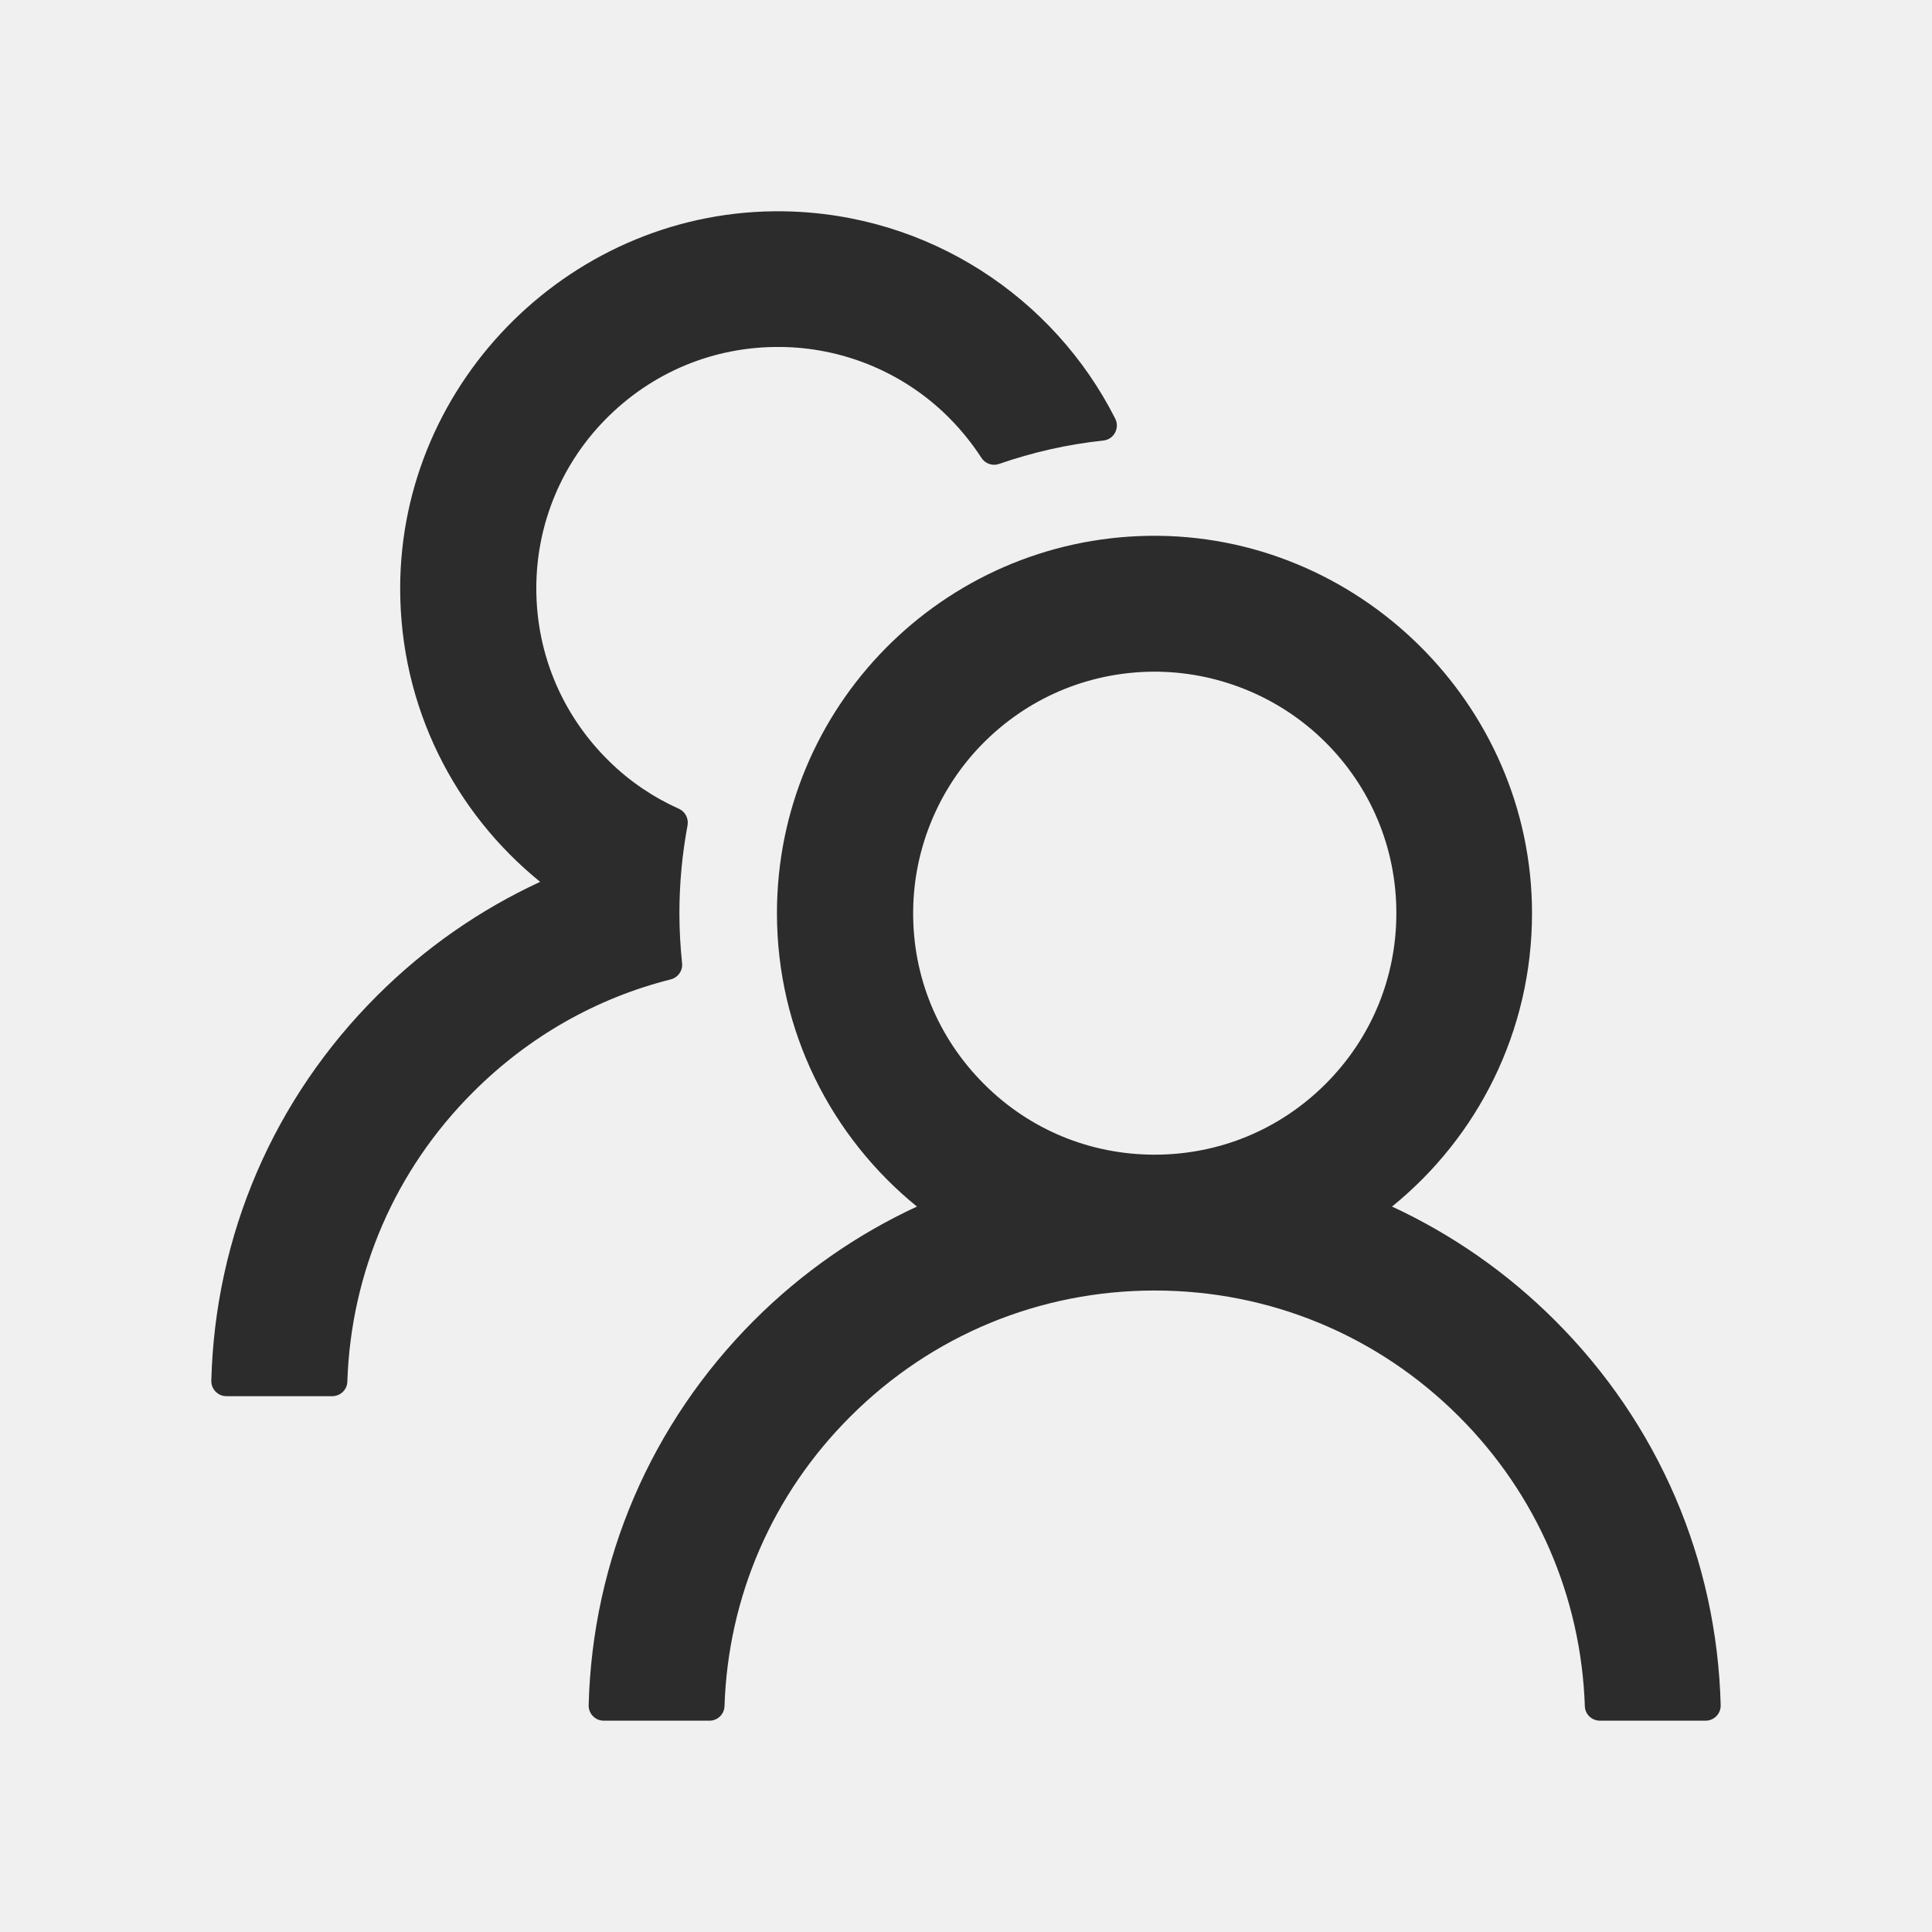
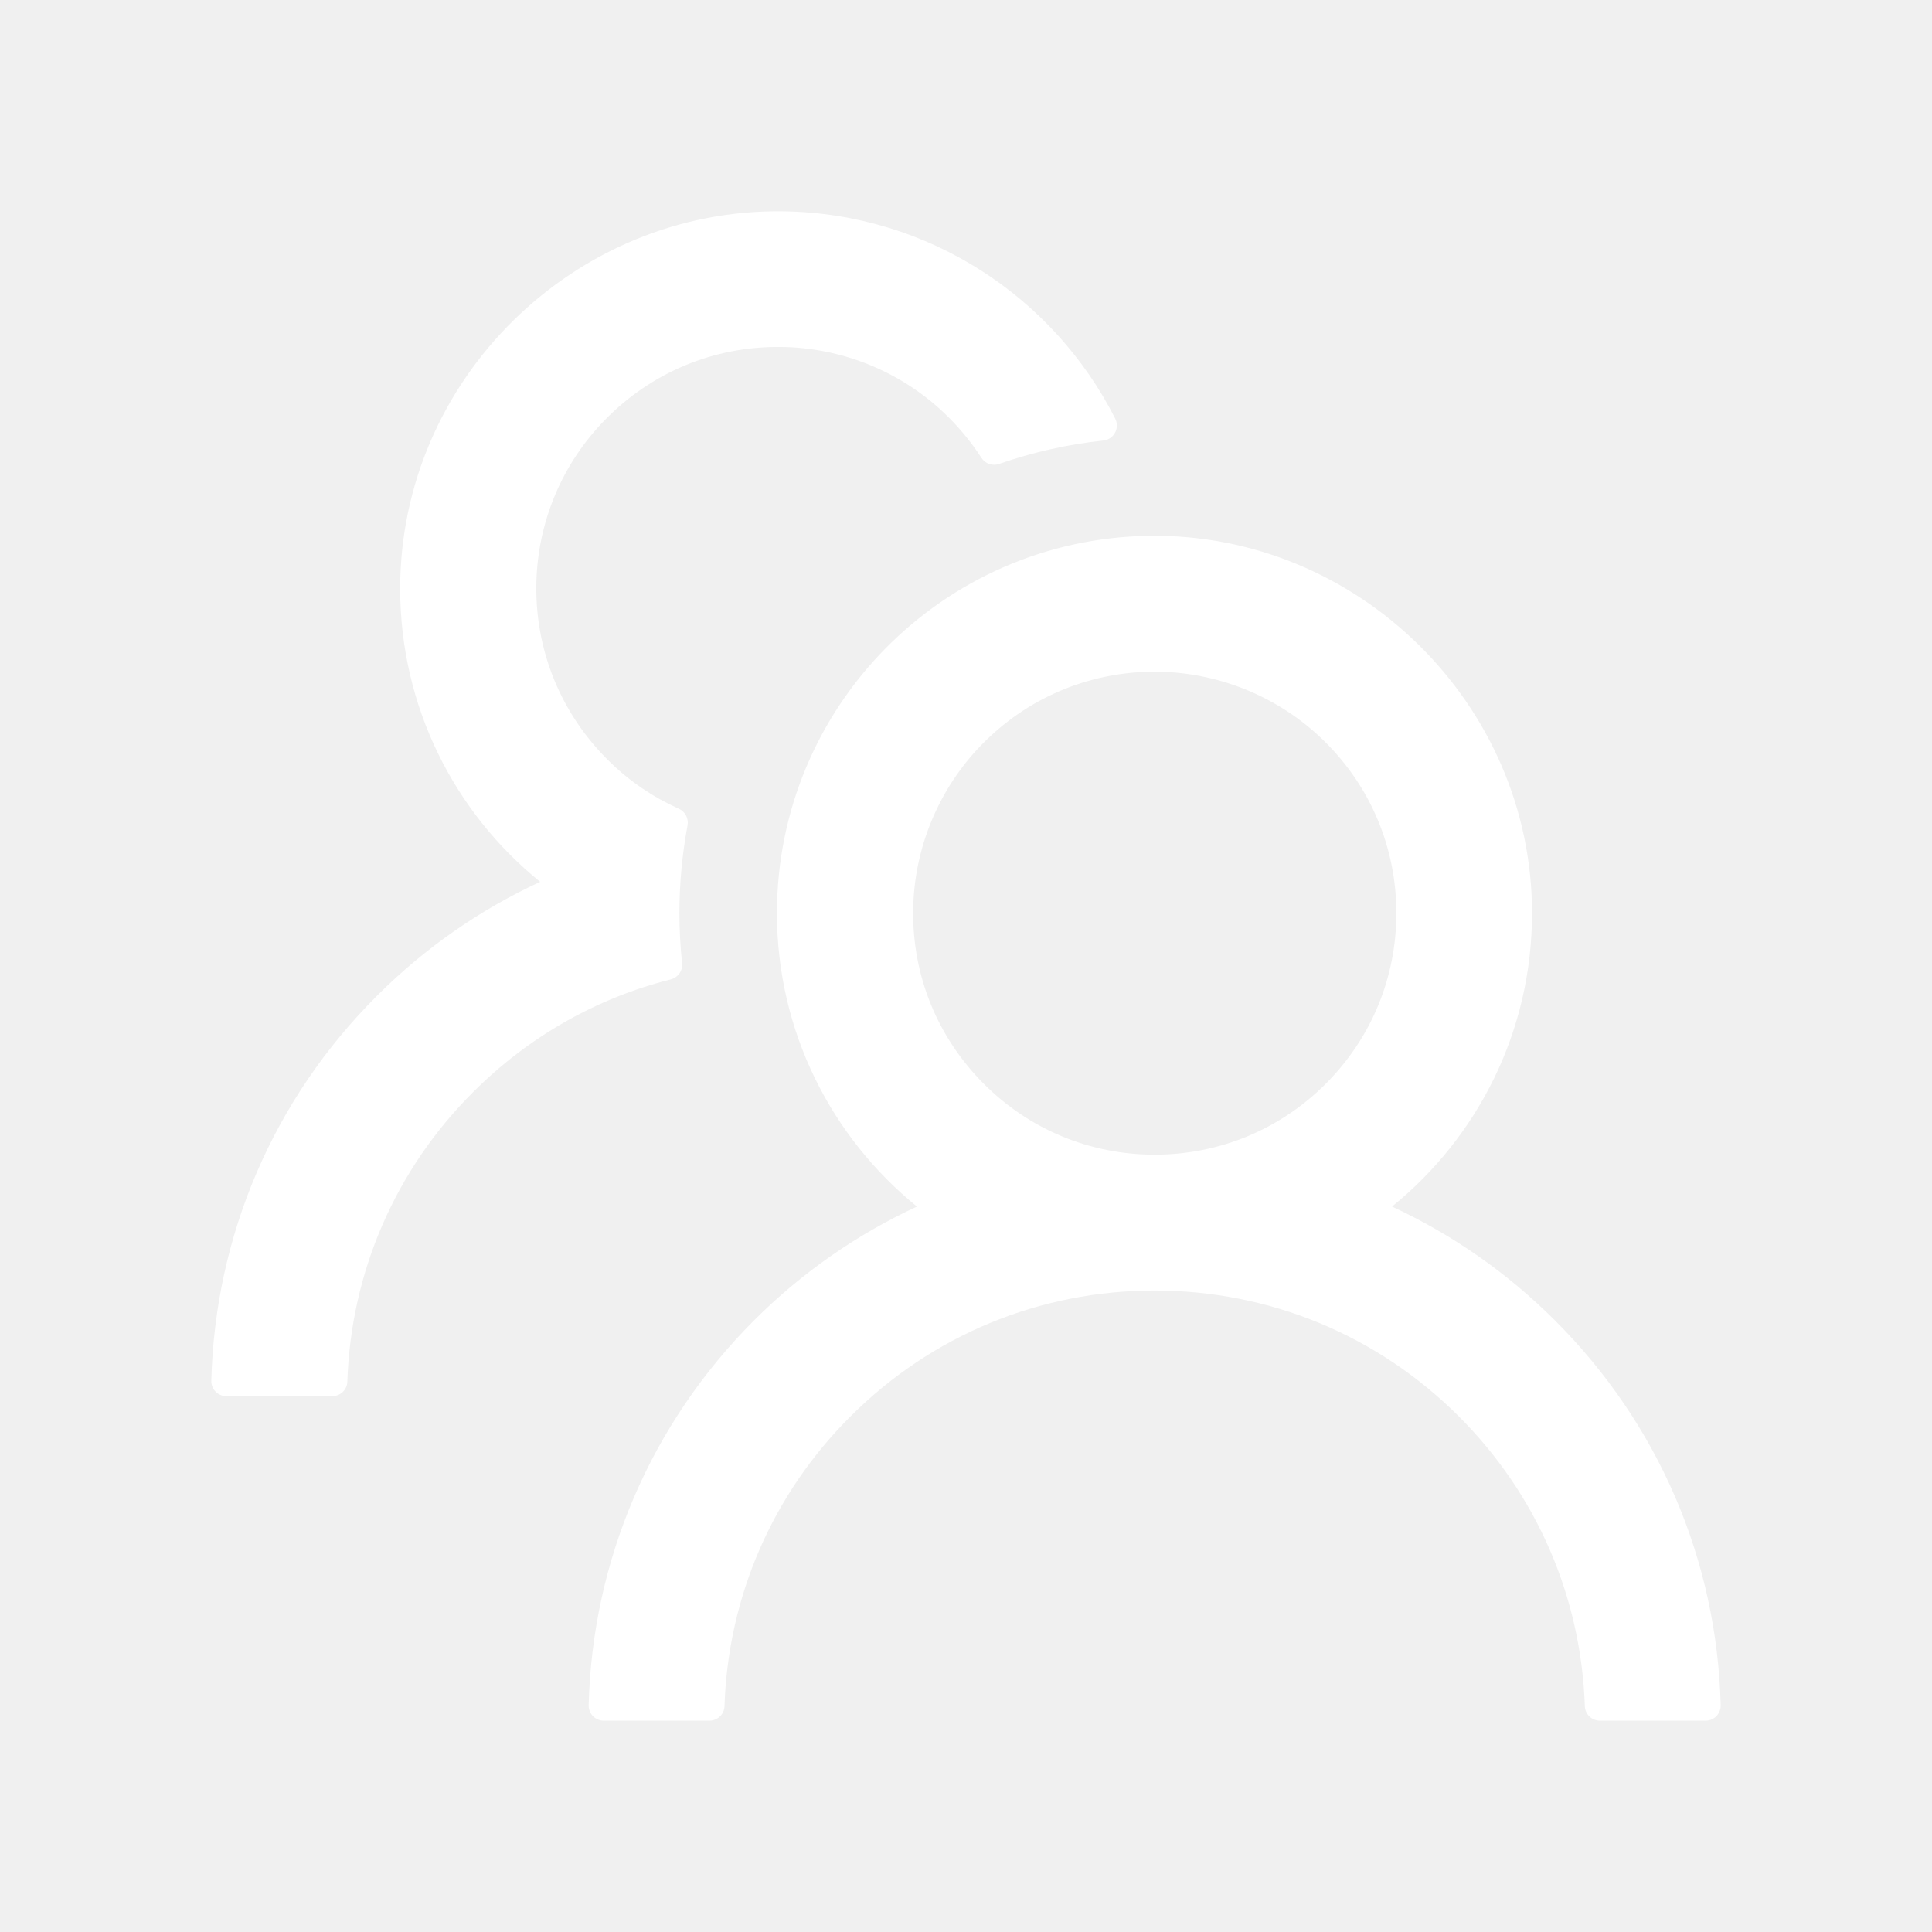
- <svg xmlns="http://www.w3.org/2000/svg" t="1722265859973" class="icon" viewBox="0 0 1024 1024" version="1.1" p-id="14381" width="200" height="200">
-   <path d="M824.2 699.9c-25.4-25.4-54.7-45.7-86.4-60.4C783.1 602.8 812 546.8 812 484c0-110.8-92.4-201.7-203.2-200-109.1 1.7-197 90.6-197 200 0 62.8 29 118.8 74.2 155.5-31.7 14.7-60.9 34.9-86.4 60.4C345 754.6 314 826.8 312 903.8c-0.1 4.5 3.5 8.2 8 8.2h56c4.3 0 7.9-3.4 8-7.7 1.9-58 25.4-112.3 66.7-153.5C493.8 707.7 551.1 684 612 684c60.9 0 118.2 23.7 161.3 66.8C814.5 792 838 846.3 840 904.3c0.1 4.3 3.7 7.7 8 7.7h56c4.5 0 8.1-3.7 8-8.2-2-77-33-149.2-87.8-203.9zM612 612c-34.2 0-66.4-13.3-90.5-37.5-24.5-24.5-37.9-57.1-37.5-91.8 0.3-32.8 13.4-64.5 36.3-88 24-24.6 56.1-38.3 90.4-38.7 33.9-0.3 66.8 12.9 91 36.6 24.8 24.3 38.4 56.8 38.4 91.4 0 34.2-13.3 66.3-37.5 90.5-24.2 24.2-56.4 37.5-90.6 37.5zM361.5 510.4c-0.9-8.7-1.4-17.5-1.4-26.4 0-15.9 1.5-31.4 4.3-46.5 0.7-3.6-1.2-7.3-4.5-8.8-13.6-6.1-26.1-14.5-36.9-25.1-25.8-25.2-39.7-59.3-38.7-95.4 0.9-32.1 13.8-62.6 36.3-85.6 24.7-25.3 57.9-39.1 93.2-38.7 31.9 0.3 62.7 12.6 86 34.4 7.9 7.4 14.7 15.6 20.4 24.4 2 3.1 5.9 4.4 9.3 3.2 17.6-6.1 36.2-10.4 55.3-12.4 5.6-0.6 8.8-6.6 6.3-11.6-32.5-64.3-98.9-108.7-175.7-109.9-110.9-1.7-203.3 89.2-203.3 199.9 0 62.8 28.9 118.8 74.2 155.5-31.8 14.7-61.1 35-86.5 60.4-54.8 54.7-85.8 126.9-87.8 204-0.1 4.5 3.5 8.2 8 8.2h56.1c4.3 0 7.9-3.4 8-7.7 1.9-58 25.4-112.3 66.7-153.5 29.4-29.4 65.4-49.8 104.7-59.7 3.9-1 6.5-4.7 6-8.7z" fill="#2c2c2c" p-id="14382" />
+ <svg xmlns="http://www.w3.org/2000/svg" t="1724920890698" class="icon" viewBox="0 0 1024 1024" version="1.1" p-id="4344" width="200" height="200">
+   <path d="M824.2 699.9c-25.4-25.4-54.7-45.7-86.4-60.4C783.1 602.8 812 546.8 812 484c0-110.8-92.4-201.7-203.2-200-109.1 1.7-197 90.6-197 200 0 62.8 29 118.8 74.2 155.5-31.7 14.7-60.9 34.9-86.4 60.4C345 754.6 314 826.8 312 903.8c-0.1 4.5 3.5 8.2 8 8.2h56c4.3 0 7.9-3.4 8-7.7 1.9-58 25.4-112.3 66.7-153.5C493.8 707.7 551.1 684 612 684c60.9 0 118.2 23.7 161.3 66.8C814.5 792 838 846.3 840 904.3c0.1 4.3 3.7 7.7 8 7.7h56c4.5 0 8.1-3.7 8-8.2-2-77-33-149.2-87.8-203.9zM612 612c-34.2 0-66.4-13.3-90.5-37.5-24.5-24.5-37.9-57.1-37.5-91.8 0.3-32.8 13.4-64.5 36.3-88 24-24.6 56.1-38.3 90.4-38.7 33.9-0.3 66.8 12.9 91 36.6 24.8 24.3 38.4 56.8 38.4 91.4 0 34.2-13.3 66.3-37.5 90.5-24.2 24.2-56.4 37.5-90.6 37.5zM361.5 510.4c-0.9-8.7-1.4-17.5-1.4-26.4 0-15.9 1.5-31.4 4.3-46.5 0.7-3.6-1.2-7.3-4.5-8.8-13.6-6.1-26.1-14.5-36.9-25.1-25.8-25.2-39.7-59.3-38.7-95.4 0.9-32.1 13.8-62.6 36.3-85.6 24.7-25.3 57.9-39.1 93.2-38.7 31.9 0.3 62.7 12.6 86 34.4 7.9 7.4 14.7 15.6 20.4 24.4 2 3.1 5.9 4.4 9.3 3.2 17.6-6.1 36.2-10.4 55.3-12.4 5.6-0.6 8.8-6.6 6.3-11.6-32.5-64.3-98.9-108.7-175.7-109.9-110.9-1.7-203.3 89.2-203.3 199.9 0 62.8 28.9 118.8 74.2 155.5-31.8 14.7-61.1 35-86.5 60.4-54.8 54.7-85.8 126.9-87.8 204-0.1 4.5 3.5 8.2 8 8.2h56.1c4.3 0 7.9-3.4 8-7.7 1.9-58 25.4-112.3 66.7-153.5 29.4-29.4 65.4-49.8 104.7-59.7 3.9-1 6.5-4.7 6-8.7z" fill="#ffffff" p-id="4345" />
</svg>
